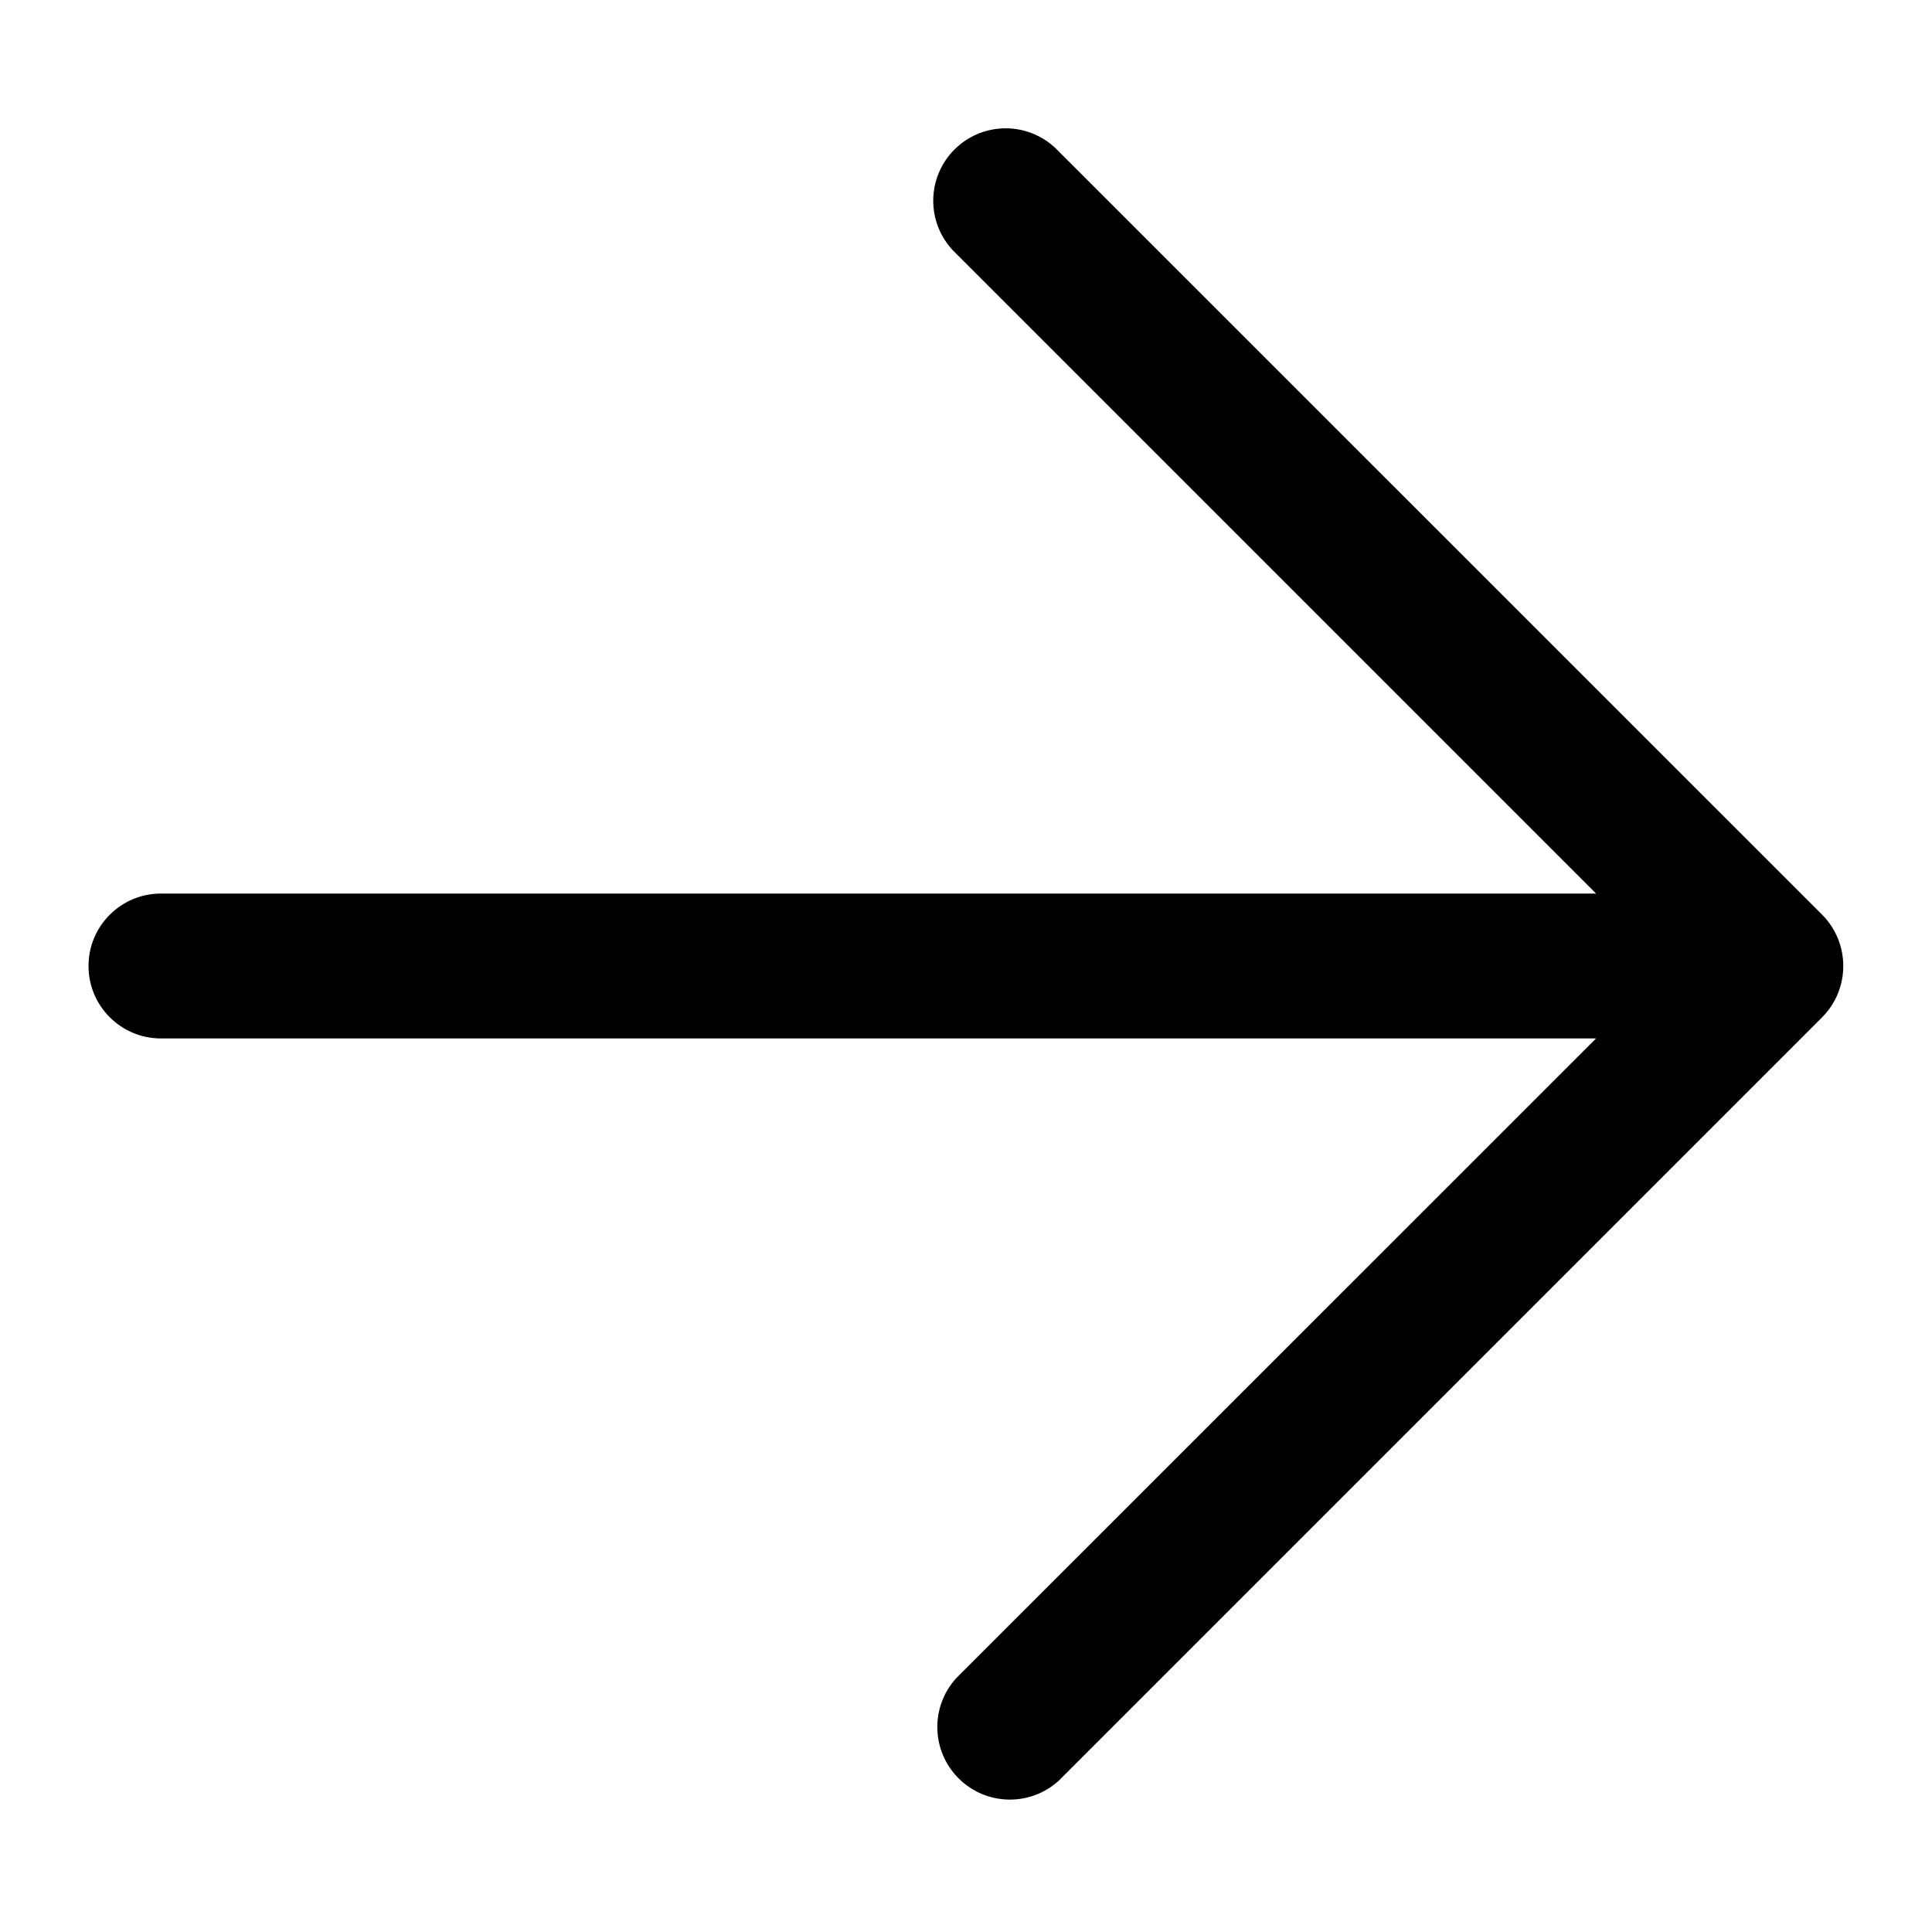
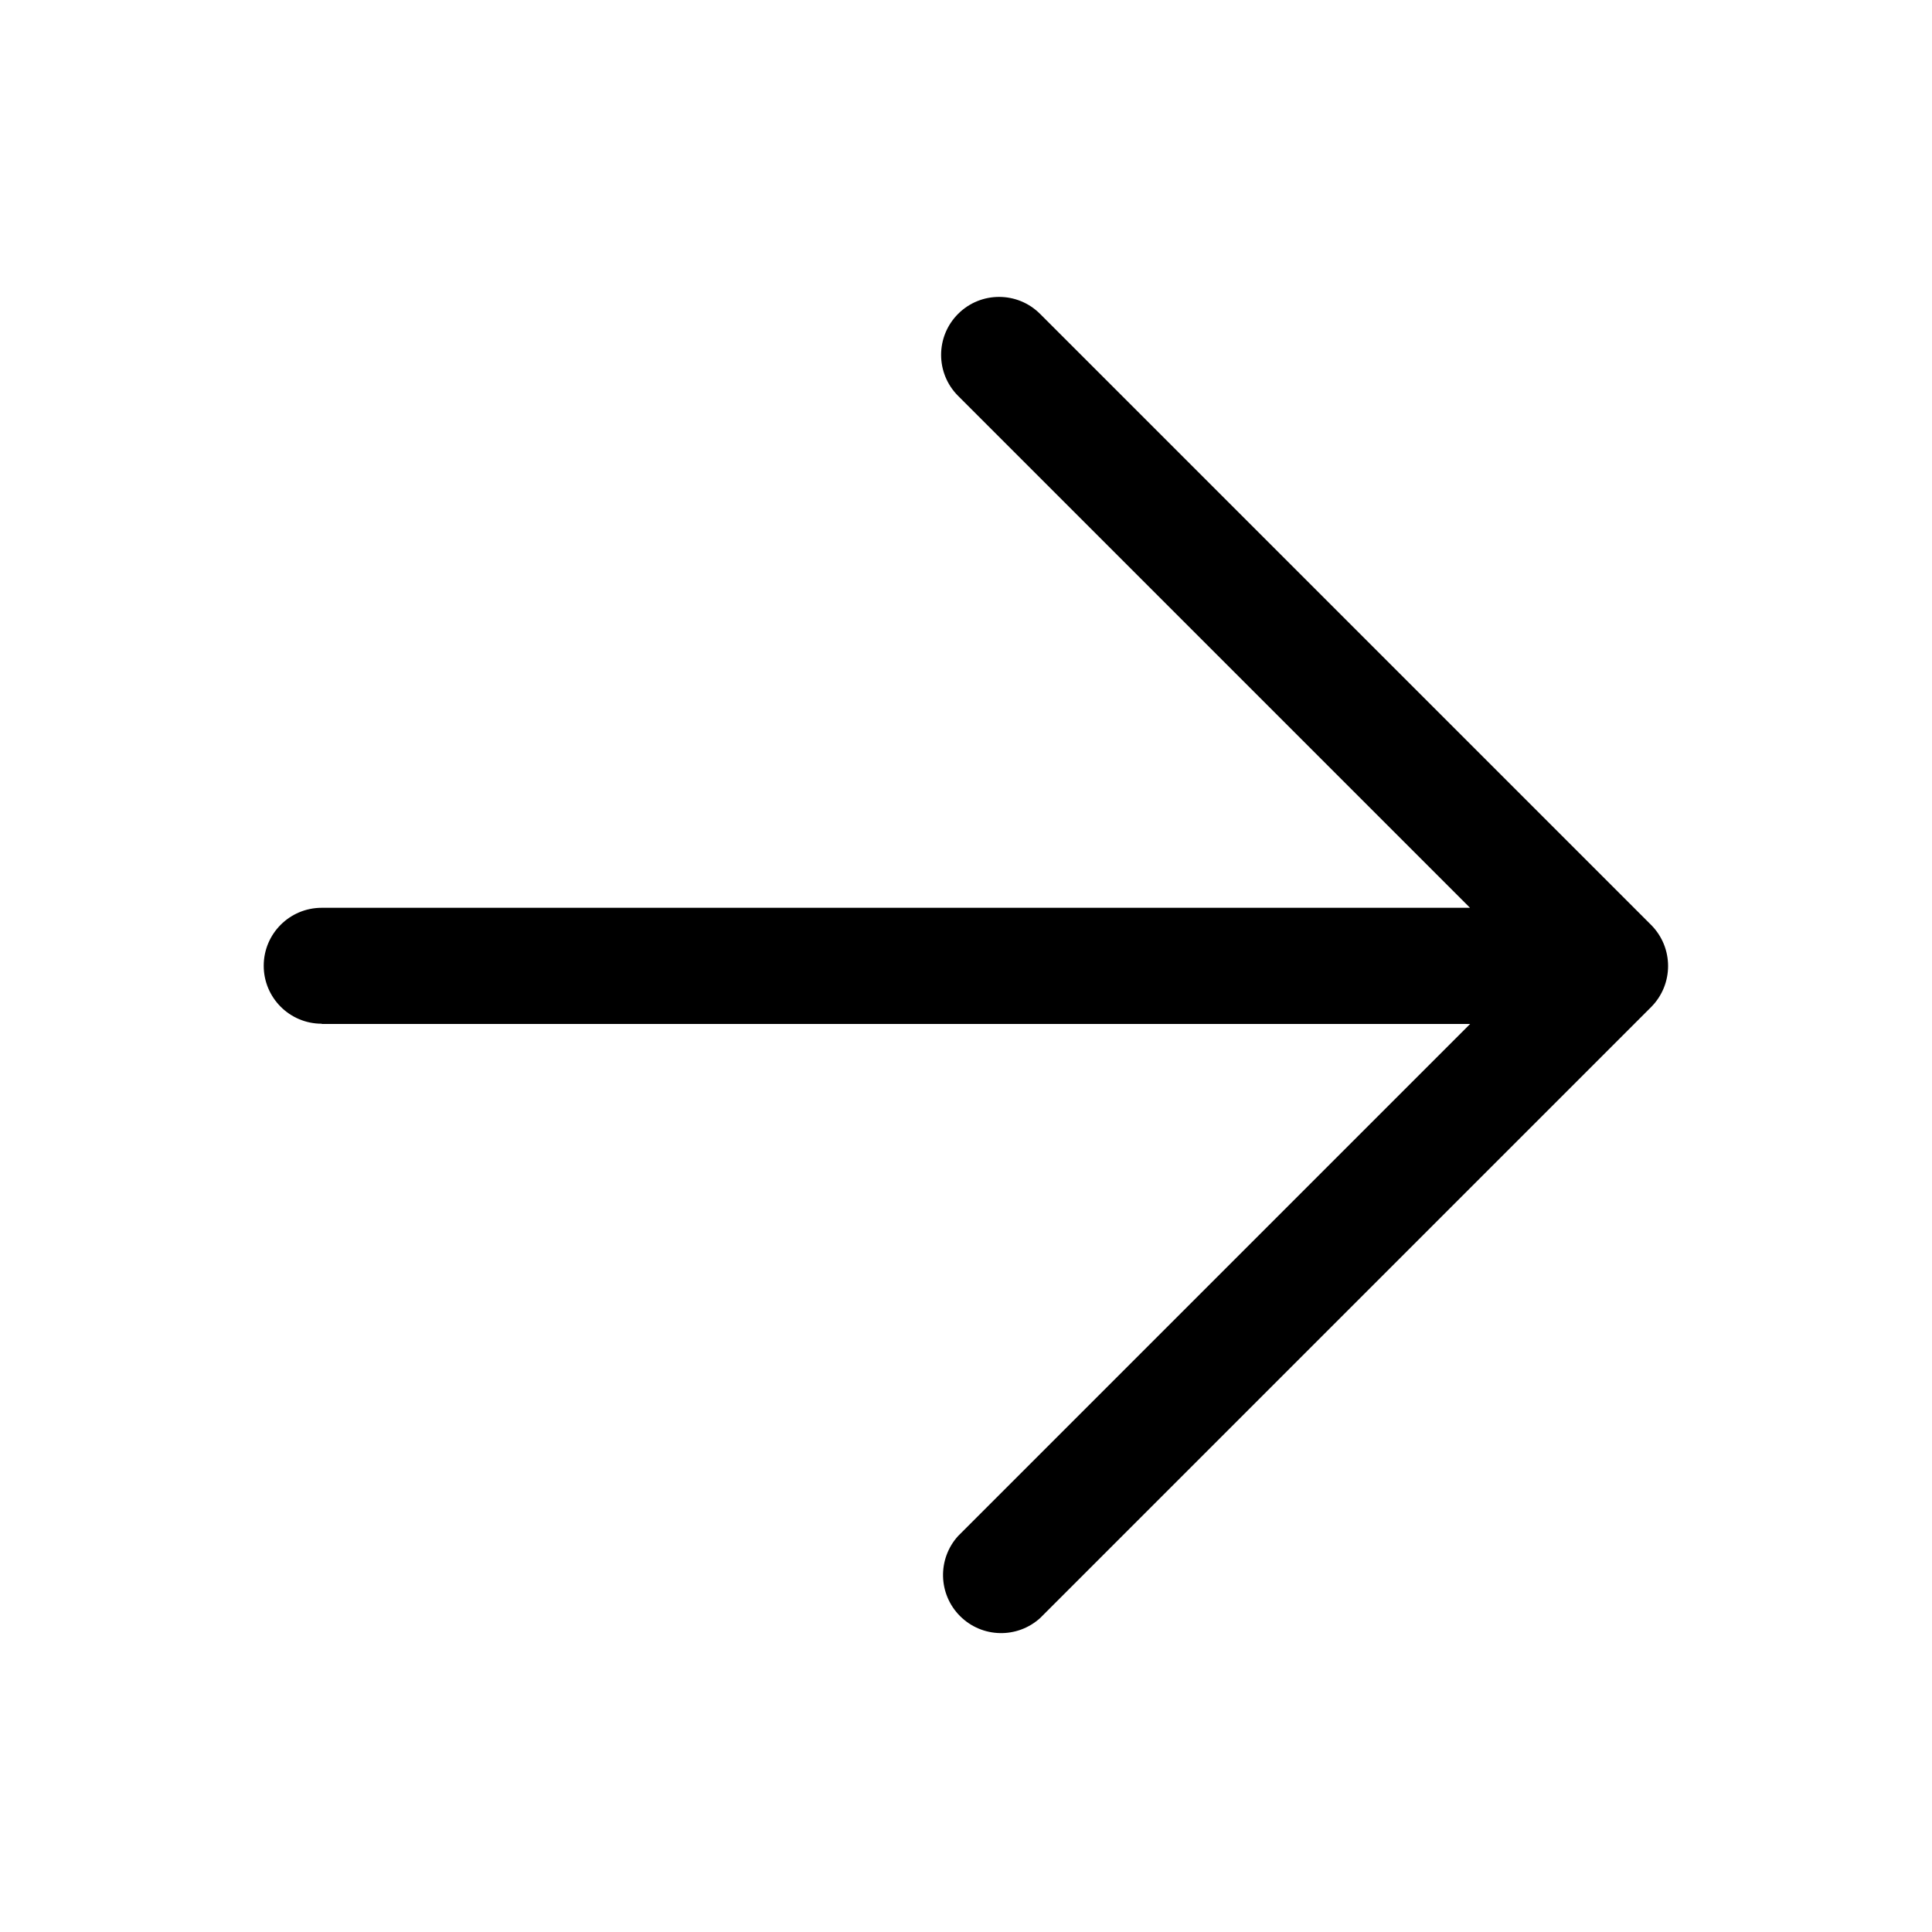
<svg xmlns="http://www.w3.org/2000/svg" viewBox="0 0 16 16">
-   <path d="M1.333 8.6h11.885l-5.299 5.298a.601.601 0 0 0 .849.849l6.323-6.323a.603.603 0 0 0 0-.848L8.768 1.254a.6.6 0 1 0-.849.847L13.218 7.4H1.333a.6.6 0 1 0 0 1.2" />
+   <path d="M2.665 8.48h9.51l-4.24 4.24a.481.481 0 0 0 .68.679l5.06-5.06a.482.482 0 0 0 0-.678L8.614 2.6a.48.48 0 1 0-.68.678l4.24 4.24h-9.51a.48.48 0 1 0 0 .96" />
</svg>
